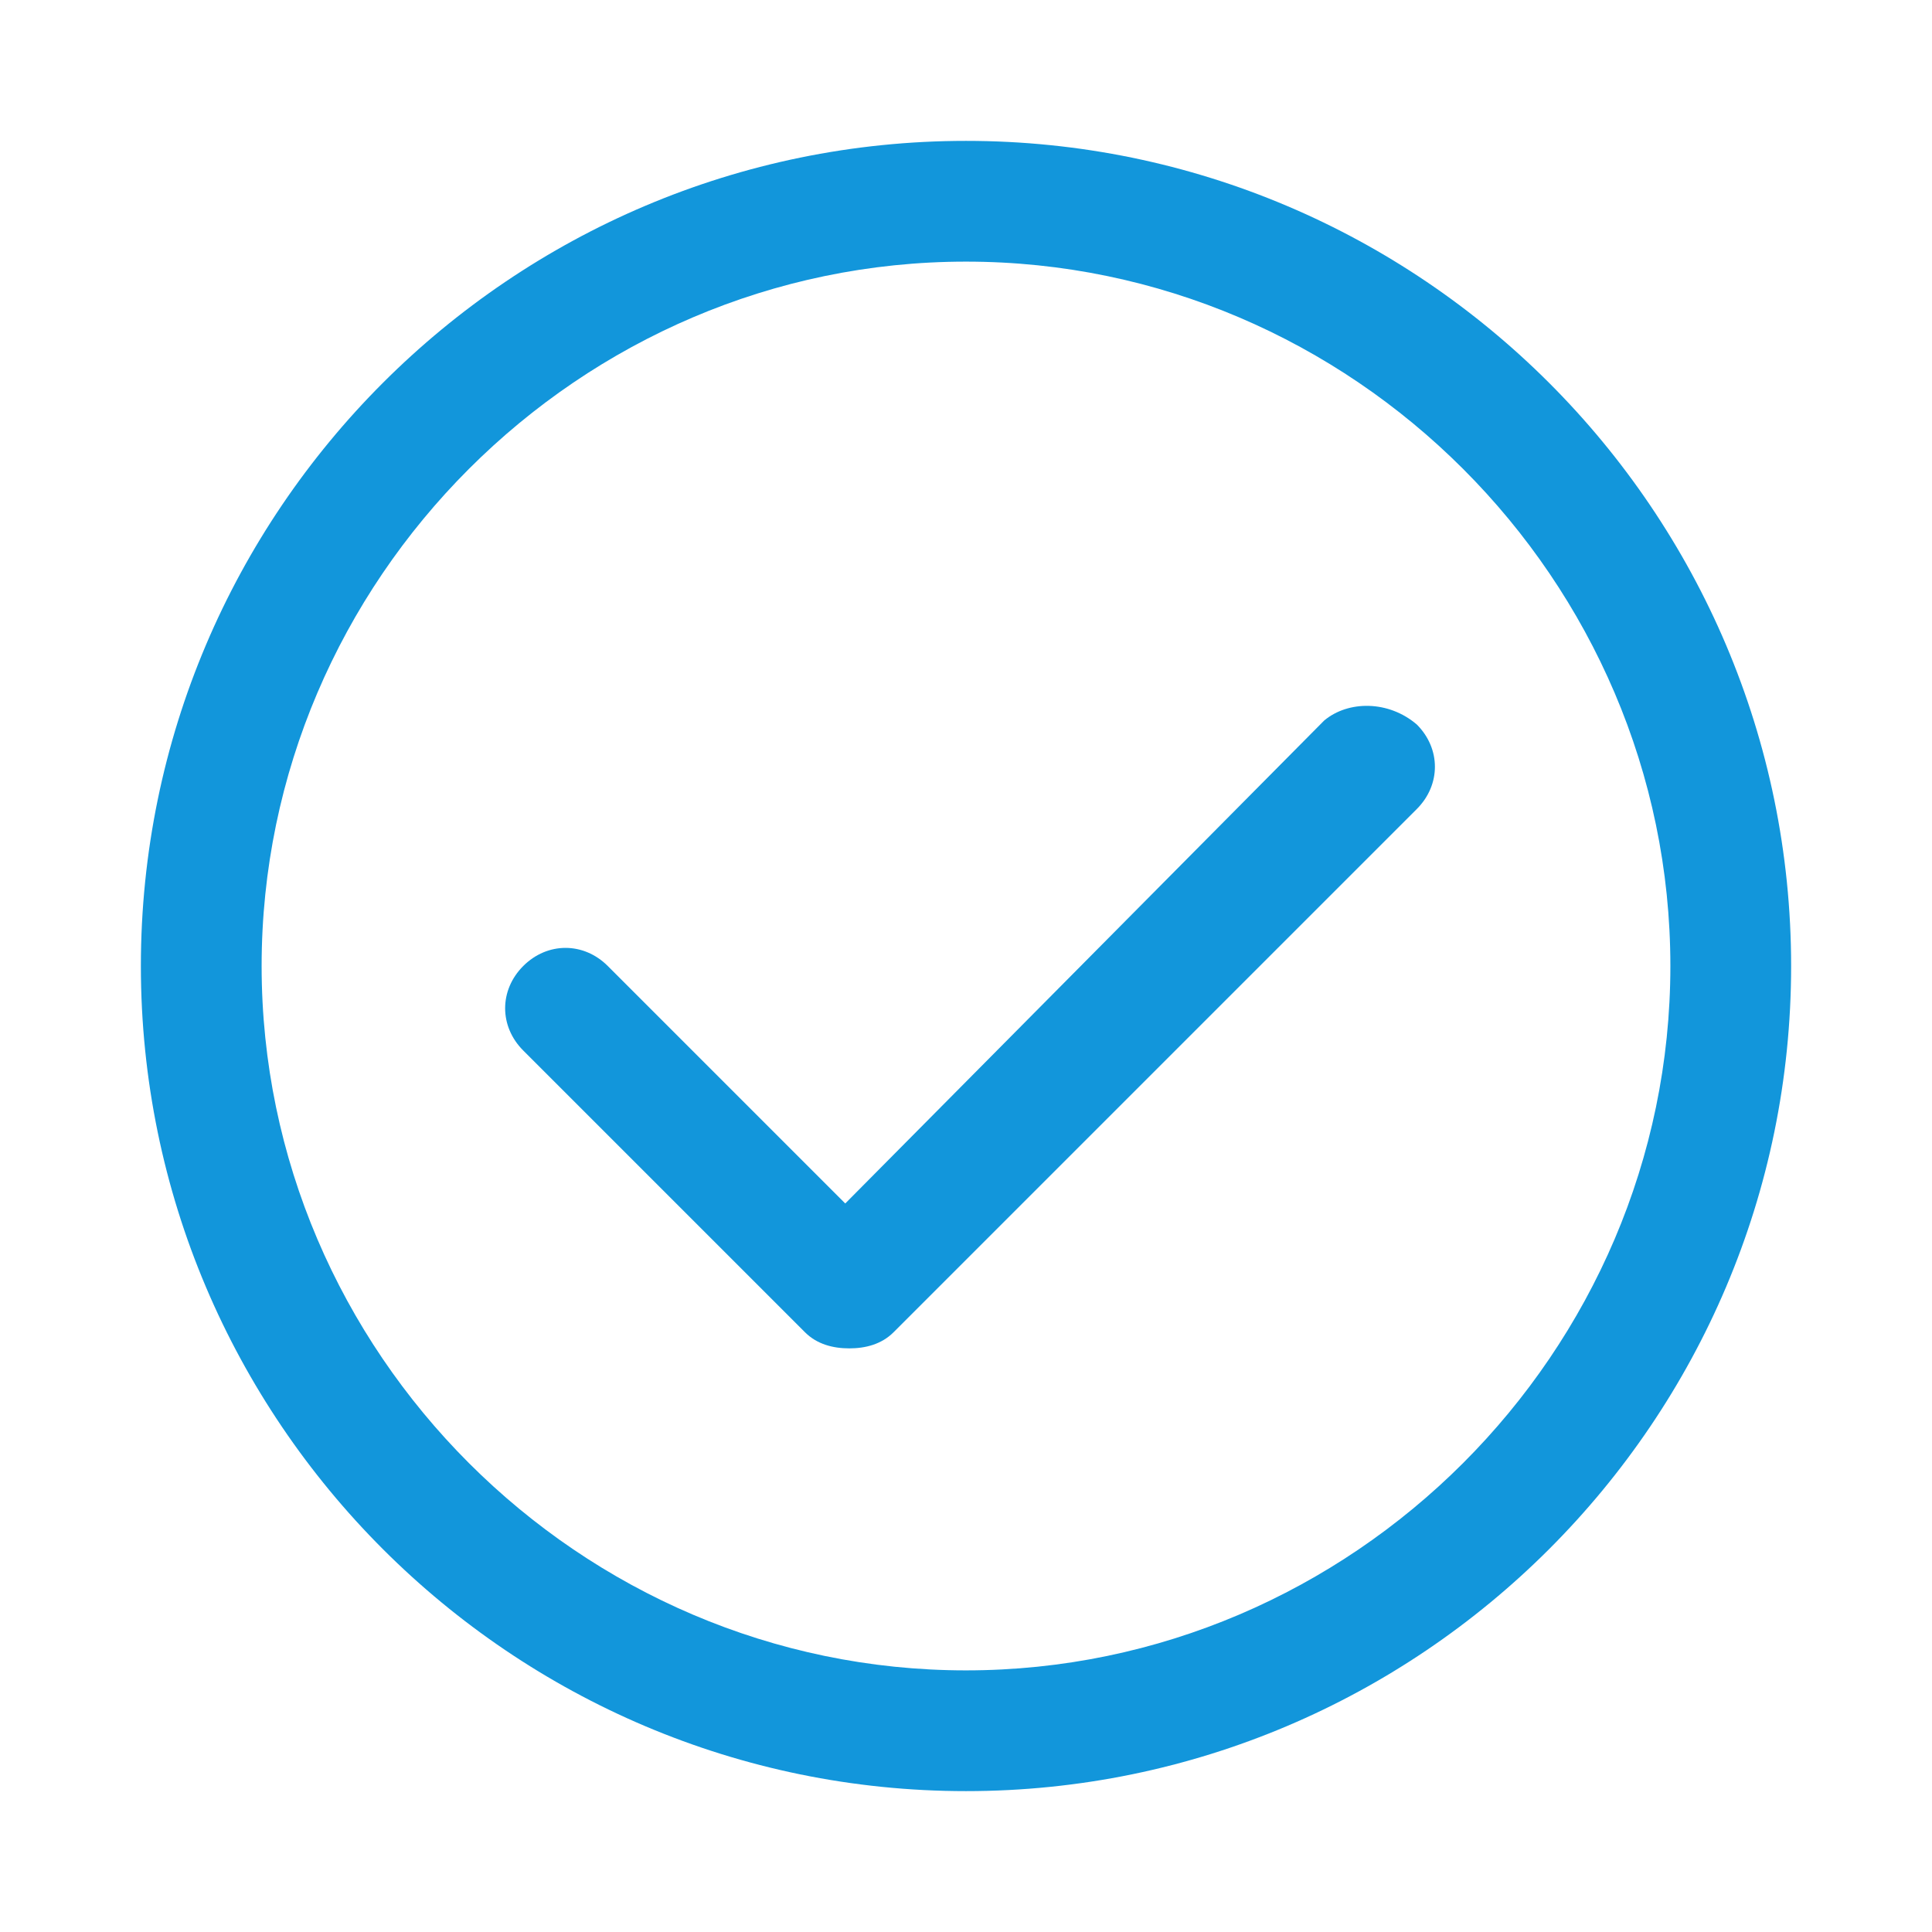
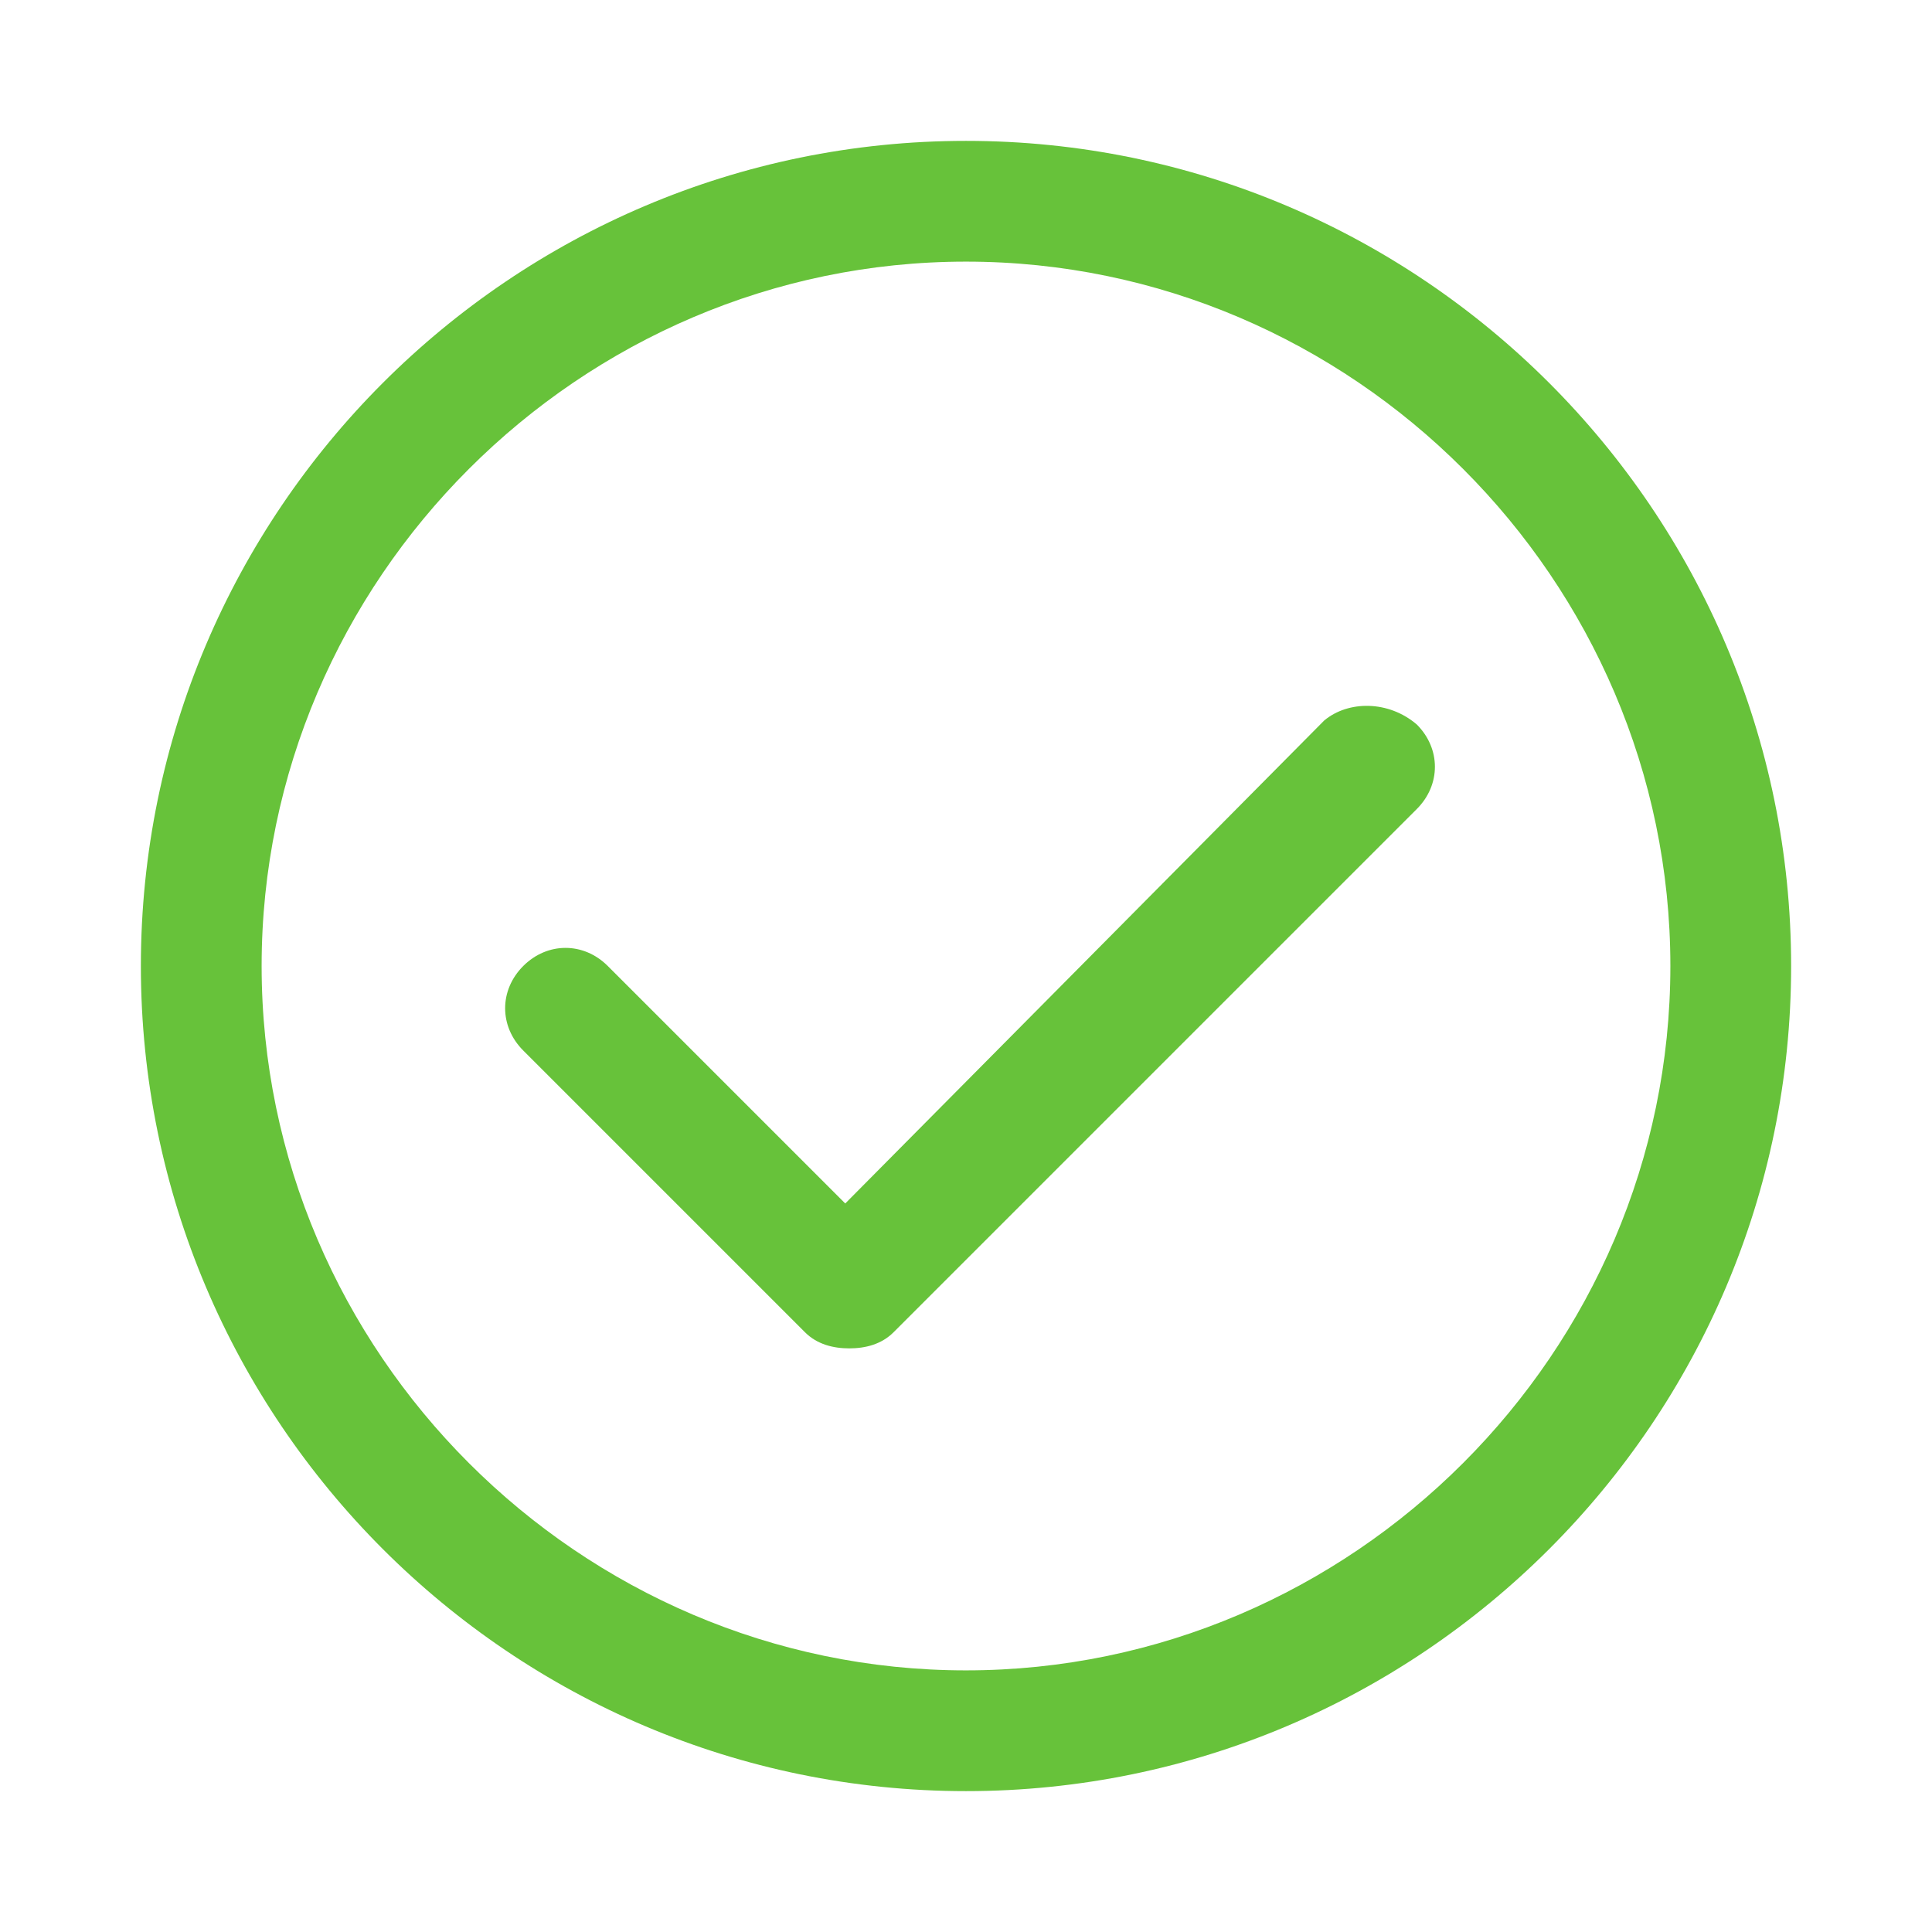
- <svg xmlns="http://www.w3.org/2000/svg" t="1663123579812" class="icon" viewBox="0 0 1024 1024" version="1.1" p-id="2619" width="48" height="48">
-   <path d="M512 74.667C270.933 74.667 74.667 270.933 74.667 512S270.933 949.333 512 949.333 949.333 753.067 949.333 512 753.067 74.667 512 74.667z m0 810.667c-204.8 0-373.333-168.533-373.333-373.333S307.2 138.667 512 138.667 885.333 307.2 885.333 512 716.8 885.333 512 885.333z" p-id="2620" fill="#1296db" />
-   <path d="M701.867 381.867L448 637.867 322.133 512c-12.8-12.8-32-12.8-44.8 0-12.8 12.8-12.8 32 0 44.8l149.333 149.333c6.4 6.4 14.933 8.533 23.467 8.533s17.067-2.133 23.467-8.533l277.333-277.333c12.8-12.8 12.8-32 0-44.8-14.933-12.8-36.267-12.8-49.067-2.133z" p-id="2621" fill="#1296db" />
+ <svg xmlns="http://www.w3.org/2000/svg" t="1663212174811" class="icon" viewBox="0 0 1024 1024" version="1.1" p-id="3606" width="48" height="48">
+   <path d="M512 74.667C270.933 74.667 74.667 270.933 74.667 512S270.933 949.333 512 949.333 949.333 753.067 949.333 512 753.067 74.667 512 74.667z m0 810.667c-204.8 0-373.333-168.533-373.333-373.333S307.2 138.667 512 138.667 885.333 307.2 885.333 512 716.8 885.333 512 885.333z" p-id="3607" fill="#67c23a" />
+   <path d="M701.867 381.867L448 637.867 322.133 512c-12.8-12.8-32-12.8-44.8 0-12.8 12.8-12.8 32 0 44.8l149.333 149.333c6.4 6.4 14.933 8.533 23.467 8.533s17.067-2.133 23.467-8.533l277.333-277.333c12.8-12.8 12.8-32 0-44.8-14.933-12.8-36.267-12.8-49.067-2.133z" p-id="3608" fill="#67c23a" />
</svg>
